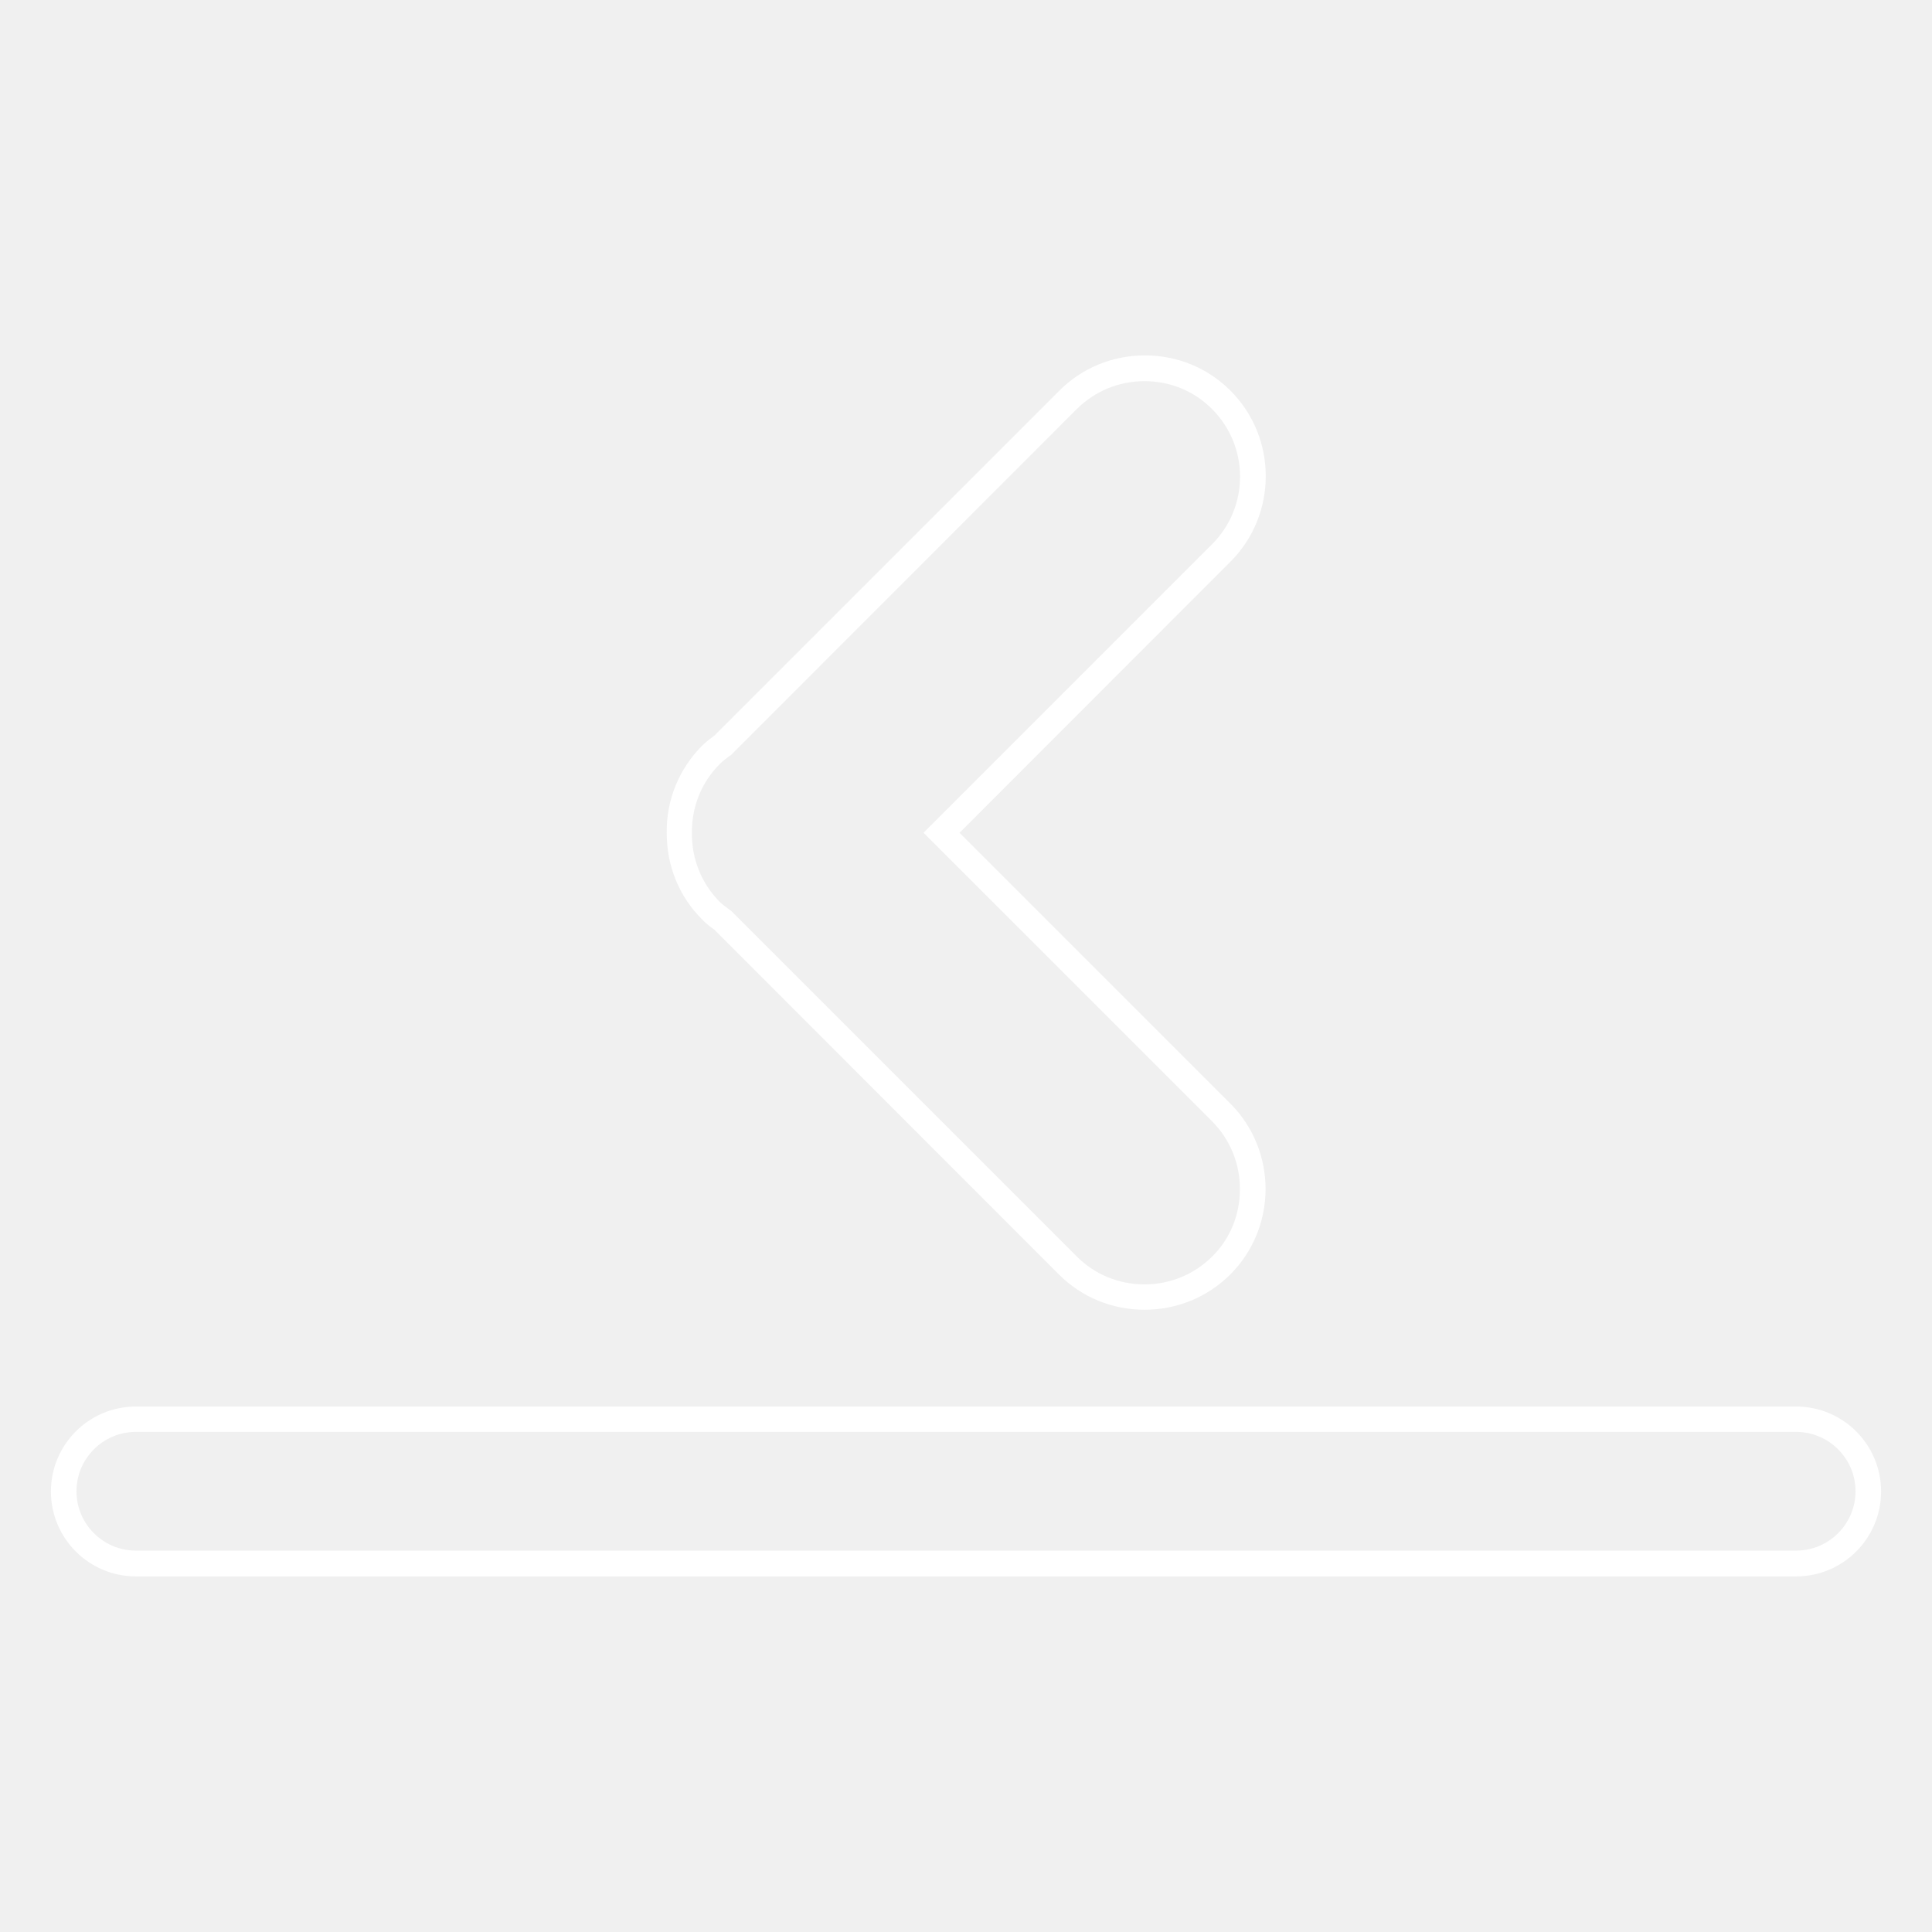
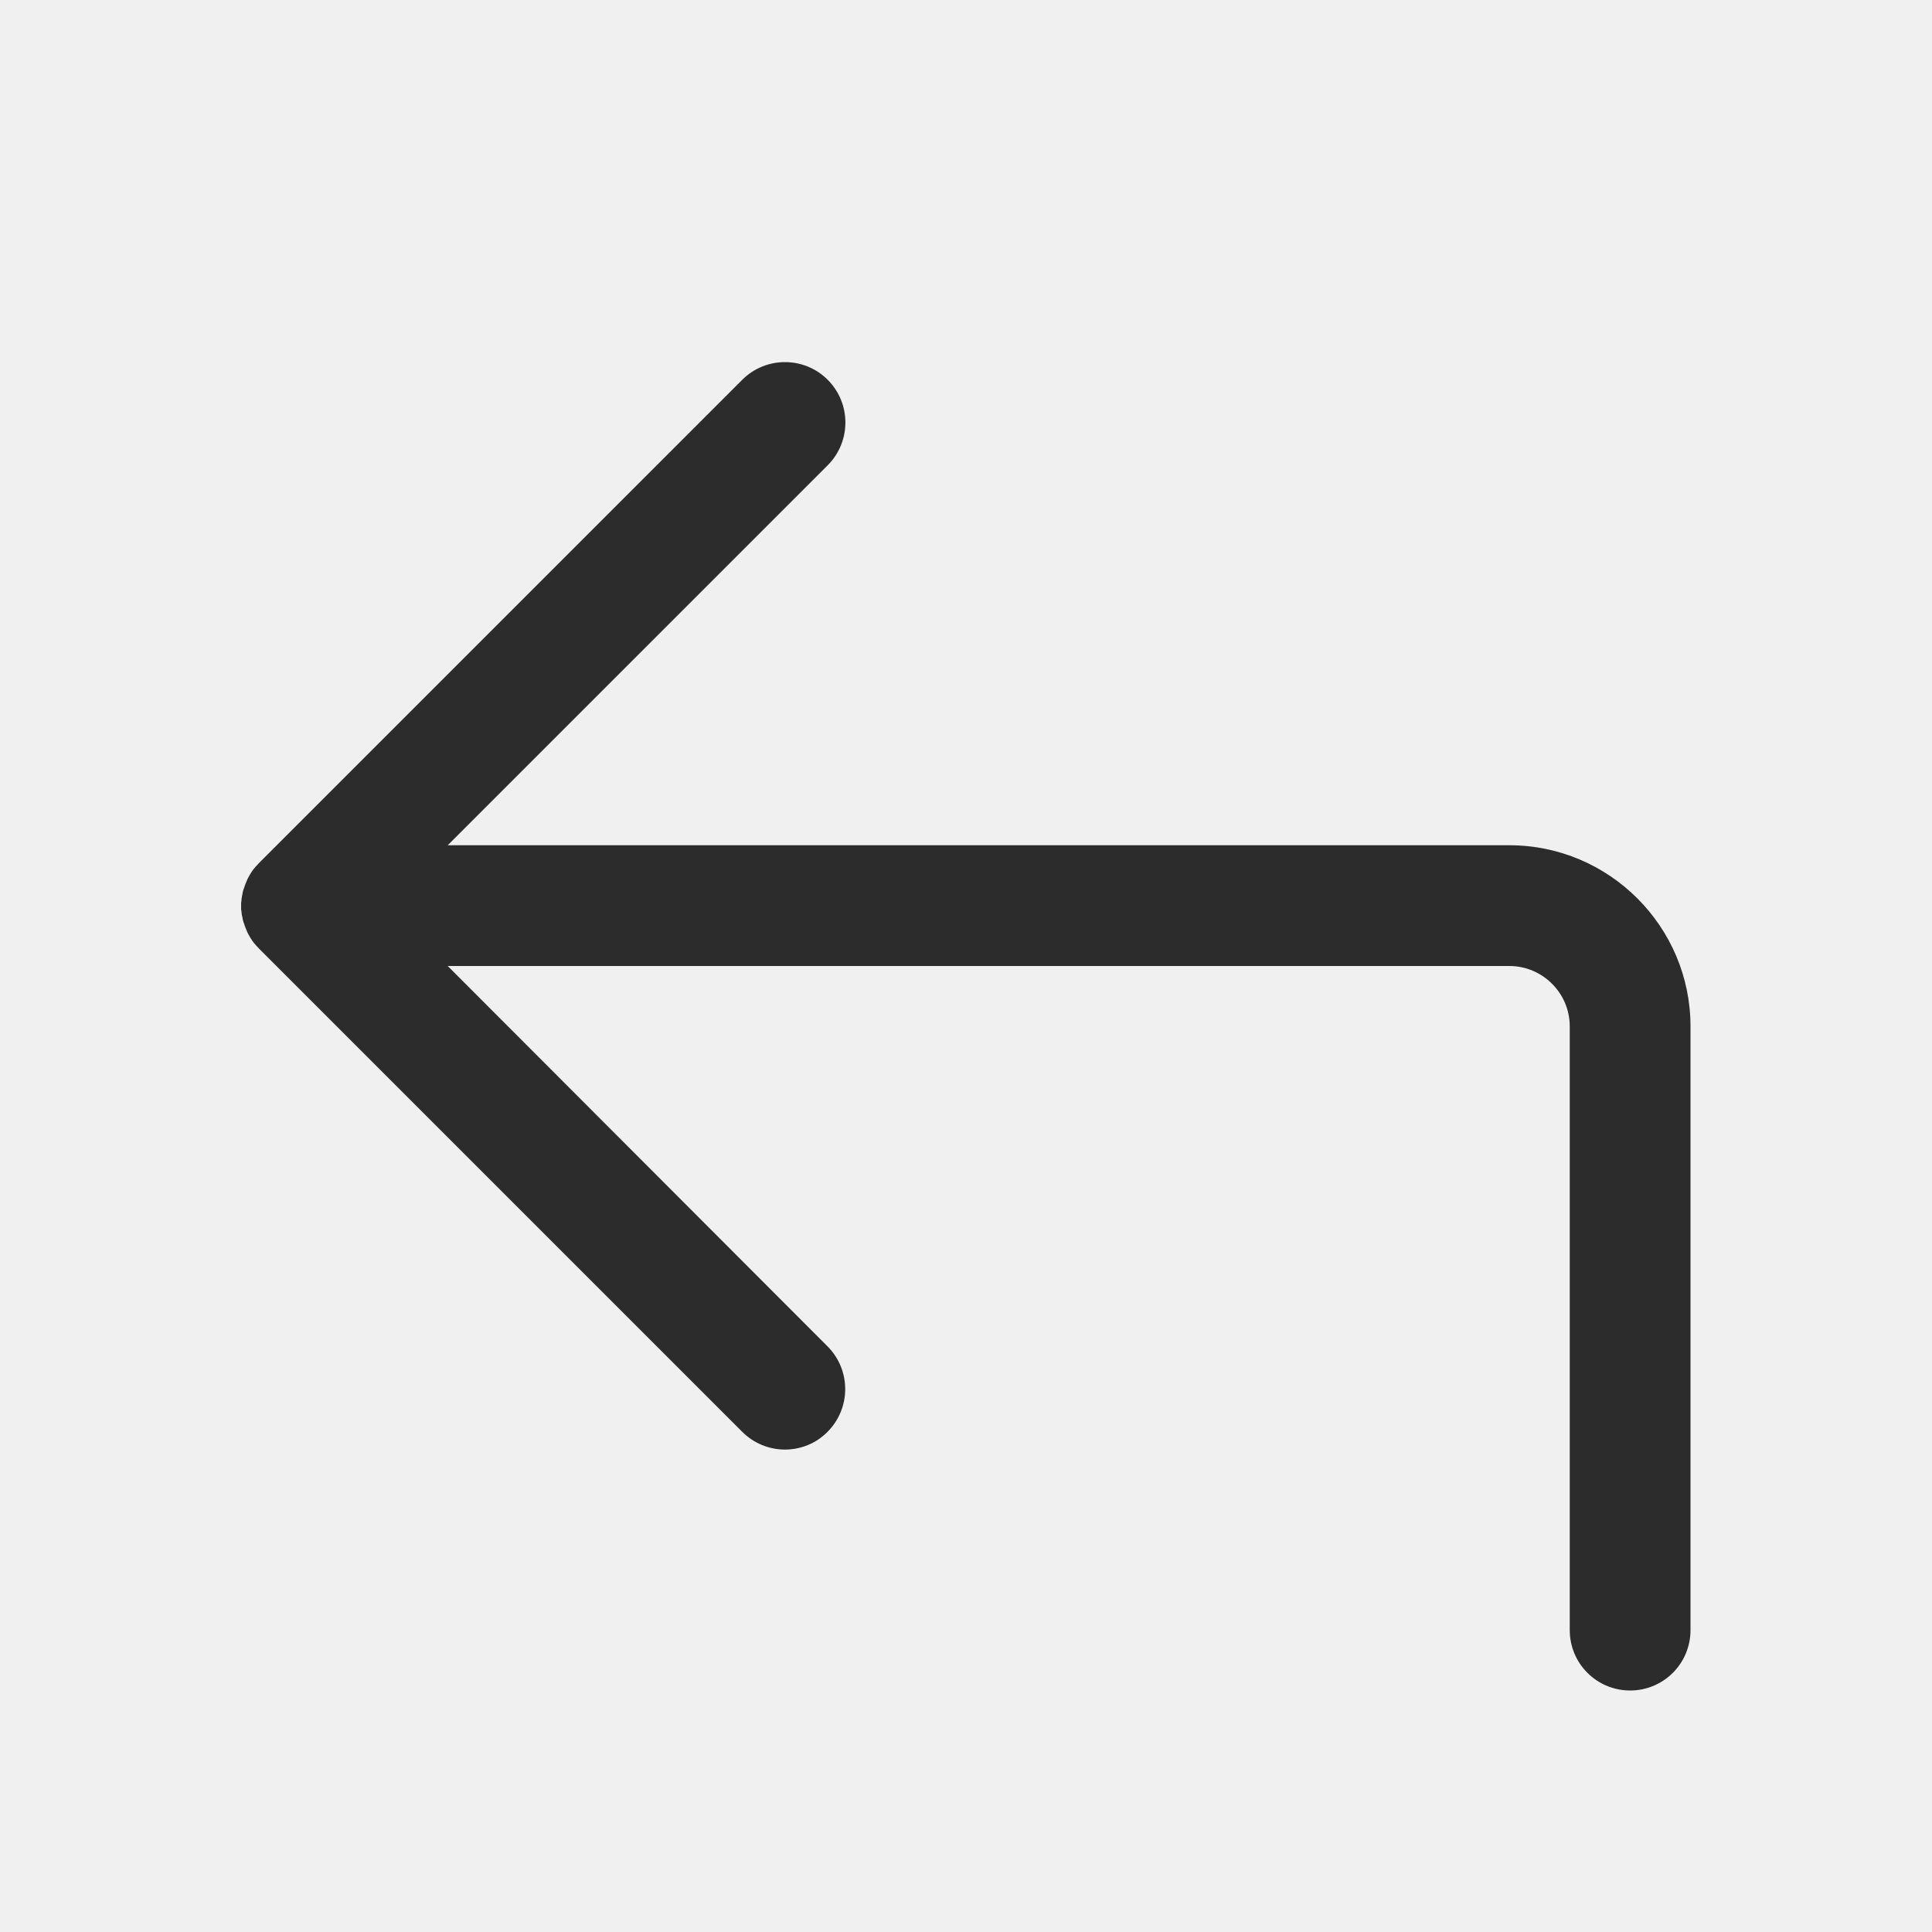
- <svg xmlns="http://www.w3.org/2000/svg" t="1548146605658" class="icon" style="" viewBox="0 0 1024 1024" version="1.1" p-id="8235" width="200" height="200">
+ <svg xmlns="http://www.w3.org/2000/svg" t="1549685691132" class="icon" style="" viewBox="0 0 1024 1024" version="1.1" p-id="1876" width="200" height="200">
  <defs>
    <style type="text/css" />
  </defs>
-   <path d="M952 835.52h-880c-24.853 0-45.013-20.16-45.013-45.013s20.16-45.013 45.013-45.013h880c24.853 0 45.013 20.16 45.013 45.013s-20.16 45.013-45.013 45.013z m-880-76.587C54.613 758.933 40.533 773.12 40.533 790.4c0 17.387 14.187 31.467 31.467 31.467h880c17.387 0 31.467-14.187 31.467-31.467 0-17.387-14.187-31.467-31.467-31.467h-880zM606.613 694.187c-17.173 0-33.28-6.613-45.333-18.667L378.773 492.907l-0.107-0.107c-2.24-1.6-4.48-3.307-6.613-5.547-12.16-12.16-18.773-28.48-18.667-45.973-0.213-17.387 6.507-33.707 18.667-45.973 2.24-2.24 4.48-3.84 6.72-5.547l0.107-0.107 182.613-182.613c12.053-12.053 28.16-18.667 45.333-18.667s33.28 6.613 45.333 18.667c24.96 24.96 24.96 65.707 0 90.667L508.587 441.387l143.467 143.467c24.96 24.96 24.96 65.707 0 90.667-12.16 12.053-28.267 18.667-45.44 18.667z m0-492.16c-13.547 0-26.24 5.227-35.84 14.72L387.52 400.107l-0.96 0.64c-1.92 1.387-3.627 2.773-5.12 4.267-9.6 9.6-14.827 22.507-14.72 36.373v0.213c-0.107 13.76 5.12 26.667 14.72 36.373 1.493 1.493 3.307 2.773 5.12 4.16l0.96 0.64 0.32 0.32 182.933 182.933c9.493 9.493 22.187 14.72 35.84 14.72 13.547 0 26.24-5.227 35.84-14.72s14.72-22.187 14.72-35.84-5.227-26.24-14.72-35.84L489.493 441.387l152.96-152.96c19.733-19.733 19.733-51.84 0-71.573-9.493-9.6-22.187-14.827-35.84-14.827z" fill="#ffffff" p-id="8236" />
+   <path d="M800 448H237.3l201.4-201.4c12.5-12.5 12.5-32.8 0-45.3s-32.8-12.5-45.3 0l-256 256c-0.4 0.4-0.7 0.8-1.1 1.2-0.2 0.2-0.3 0.4-0.5 0.5-0.2 0.2-0.4 0.4-0.5 0.6-0.2 0.2-0.4 0.5-0.6 0.7-0.1 0.2-0.3 0.3-0.4 0.5-0.2 0.3-0.4 0.5-0.6 0.8-0.1 0.2-0.2 0.3-0.3 0.5l-0.6 0.9c-0.1 0.2-0.2 0.3-0.3 0.5-0.2 0.3-0.3 0.6-0.5 0.9-0.1 0.2-0.2 0.3-0.3 0.5-0.1 0.3-0.3 0.5-0.4 0.8l-0.3 0.6c-0.1 0.3-0.2 0.5-0.3 0.8-0.1 0.2-0.2 0.5-0.3 0.7-0.1 0.2-0.2 0.5-0.3 0.7-0.1 0.3-0.2 0.5-0.3 0.8-0.1 0.2-0.1 0.4-0.2 0.6l-0.3 0.9c-0.1 0.2-0.1 0.4-0.2 0.5-0.1 0.3-0.2 0.7-0.3 1 0 0.2-0.1 0.3-0.1 0.5-0.1 0.3-0.2 0.7-0.2 1 0 0.2-0.1 0.3-0.1 0.5-0.1 0.3-0.1 0.7-0.2 1 0 0.2 0 0.4-0.1 0.6 0 0.3-0.1 0.6-0.1 1 0 0.3 0 0.5-0.1 0.8 0 0.3 0 0.5-0.1 0.8v3.2c0 0.3 0 0.5 0.1 0.8 0 0.3 0 0.5 0.1 0.8 0 0.3 0.1 0.6 0.1 1 0 0.2 0 0.4 0.1 0.6 0.1 0.3 0.1 0.7 0.2 1 0 0.2 0.1 0.3 0.1 0.5 0.1 0.3 0.1 0.7 0.2 1 0 0.2 0.1 0.3 0.1 0.5 0.1 0.3 0.2 0.7 0.3 1 0.1 0.2 0.1 0.4 0.2 0.5l0.3 0.9c0.1 0.2 0.1 0.4 0.2 0.6 0.1 0.3 0.2 0.5 0.3 0.8 0.1 0.2 0.2 0.5 0.3 0.7 0.1 0.2 0.2 0.5 0.3 0.7 0.1 0.3 0.2 0.5 0.3 0.8l0.3 0.6c0.1 0.3 0.3 0.5 0.4 0.8 0.1 0.2 0.2 0.3 0.3 0.5 0.2 0.3 0.3 0.6 0.5 0.9 0.1 0.2 0.2 0.3 0.3 0.5l0.6 0.9c0.1 0.2 0.2 0.3 0.3 0.5 0.2 0.3 0.4 0.5 0.6 0.8 0.1 0.2 0.3 0.3 0.4 0.5 0.2 0.2 0.4 0.5 0.6 0.7 0.2 0.2 0.4 0.4 0.5 0.6 0.2 0.2 0.3 0.4 0.5 0.5 0.4 0.4 0.7 0.8 1.1 1.2l256 256c6.2 6.2 14.4 9.4 22.6 9.4s16.4-3.1 22.6-9.4c12.5-12.5 12.5-32.8 0-45.3L237.3 512H800c17.6 0 32 14.4 32 32v320c0 17.7 14.3 32 32 32s32-14.3 32-32V544c0-52.9-43.1-96-96-96z" p-id="1877" fill="#2c2c2c" />
</svg>
